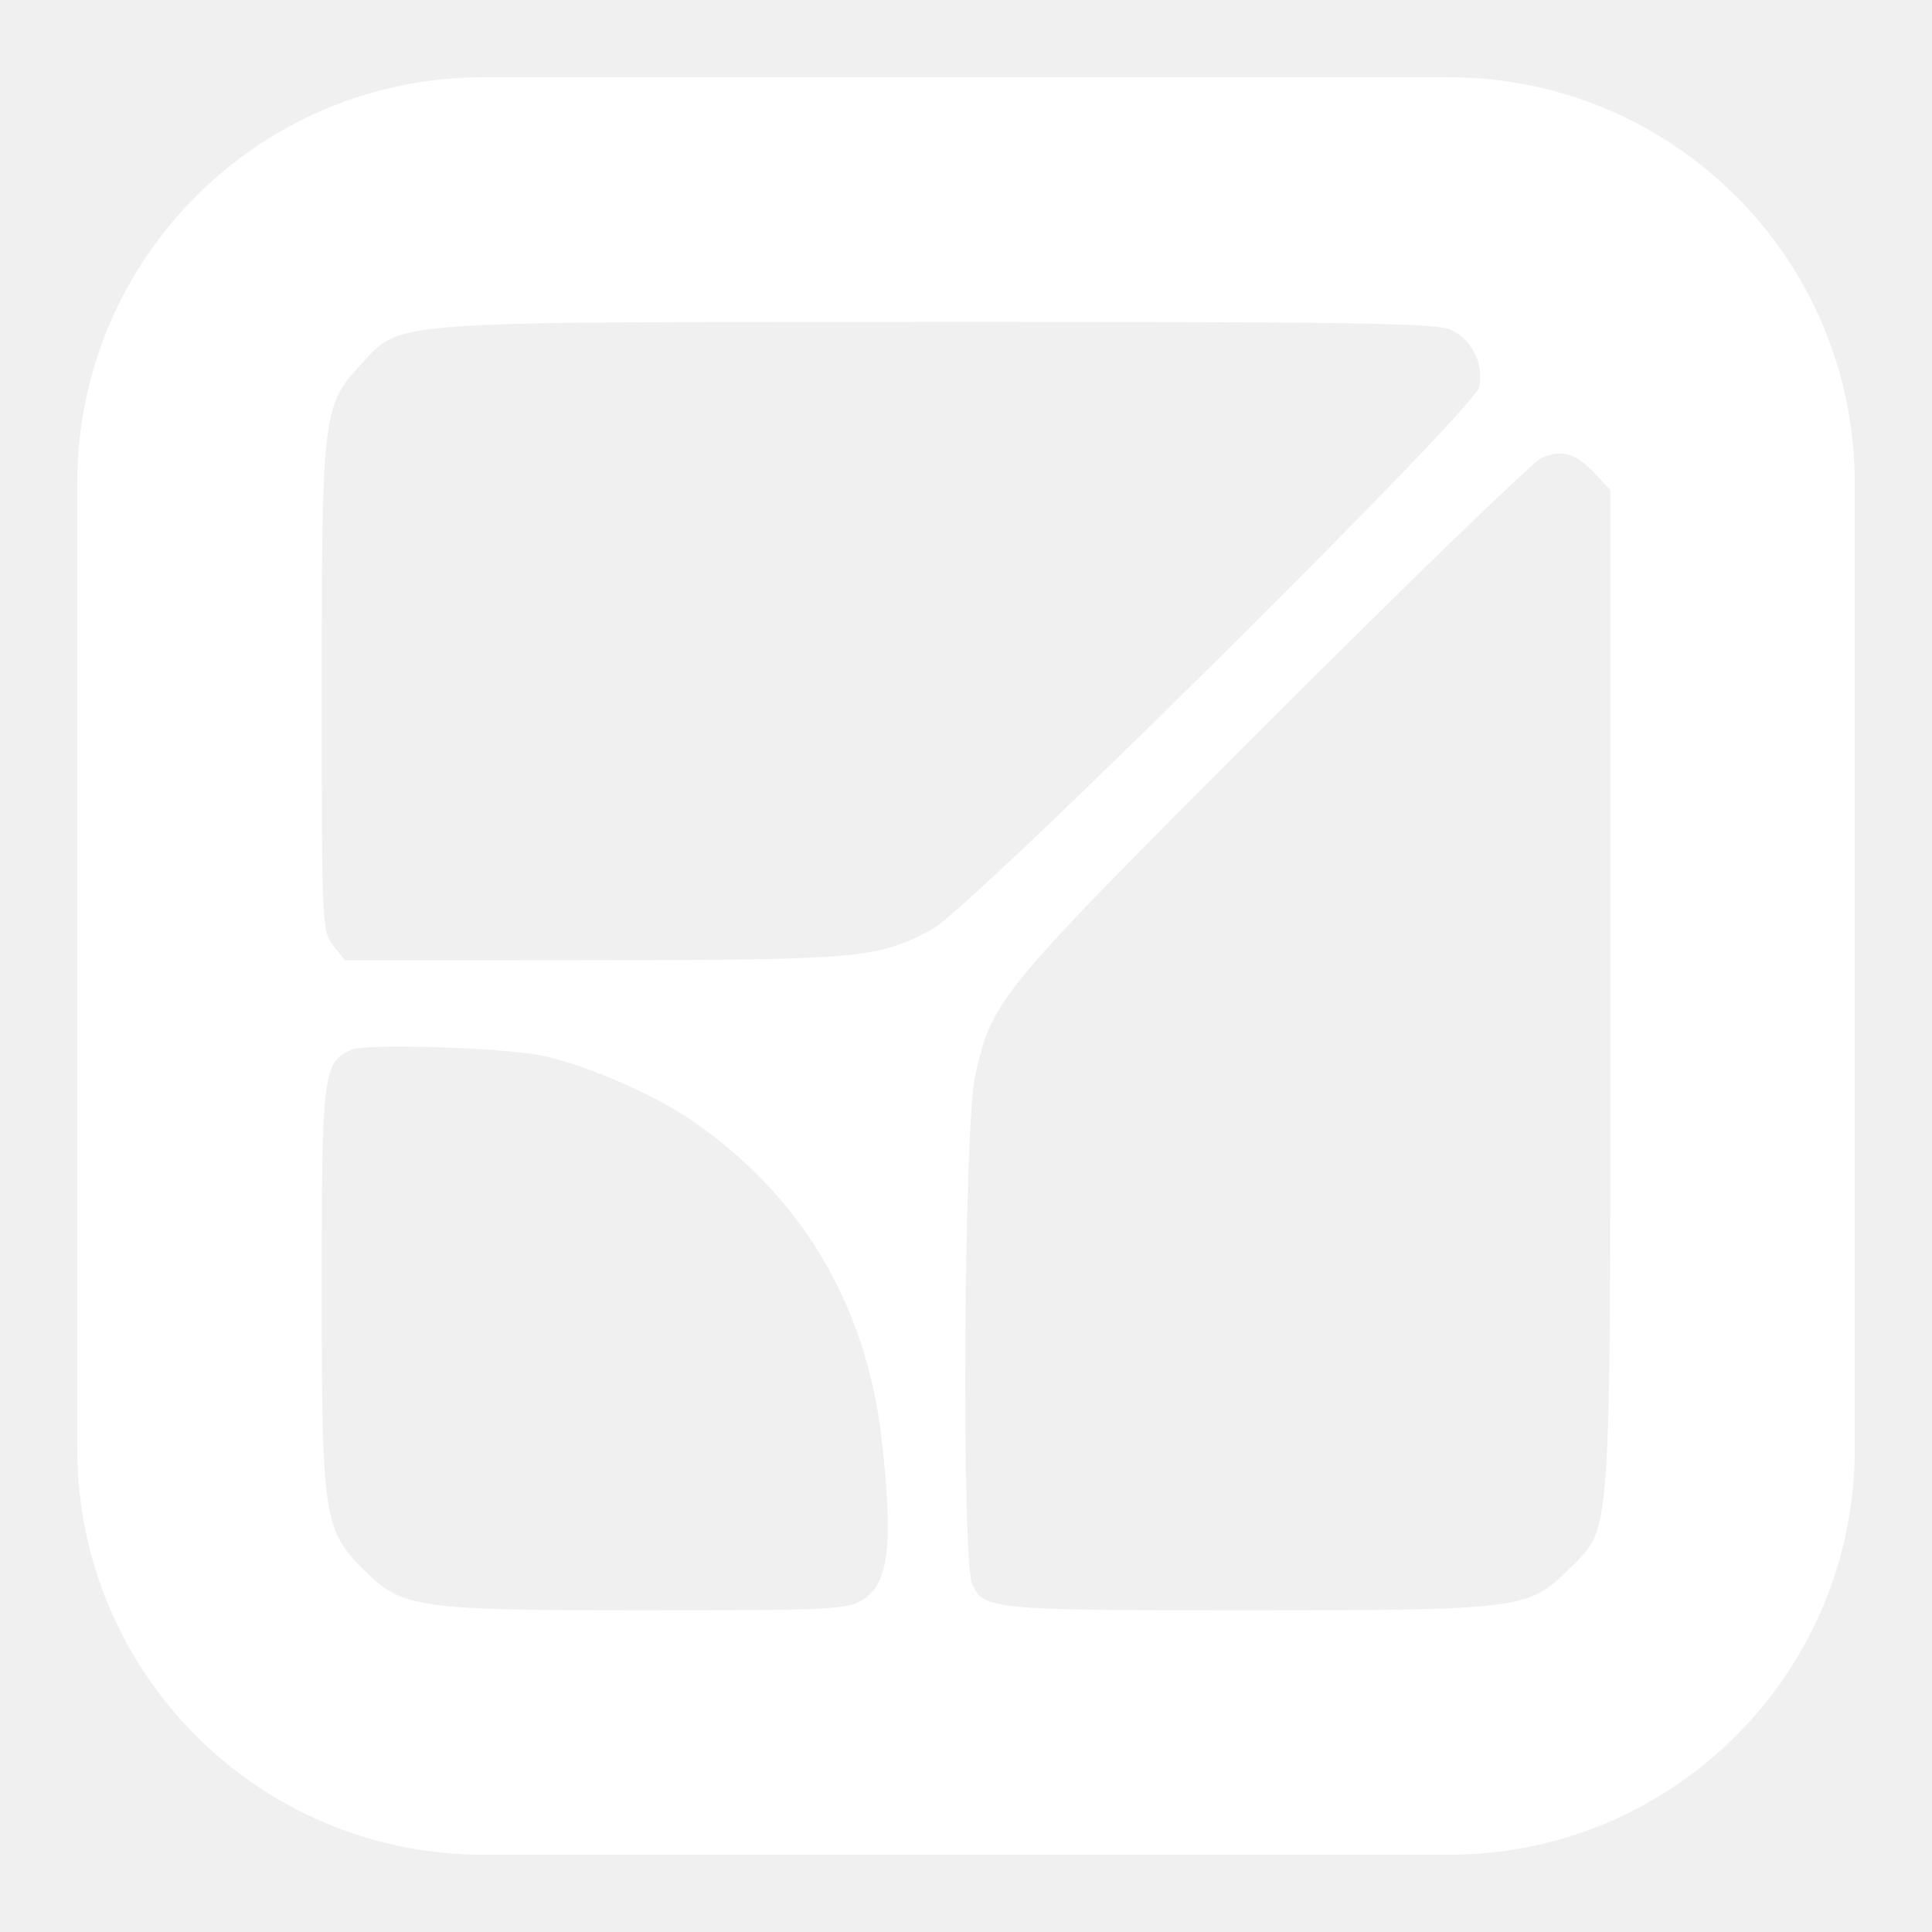
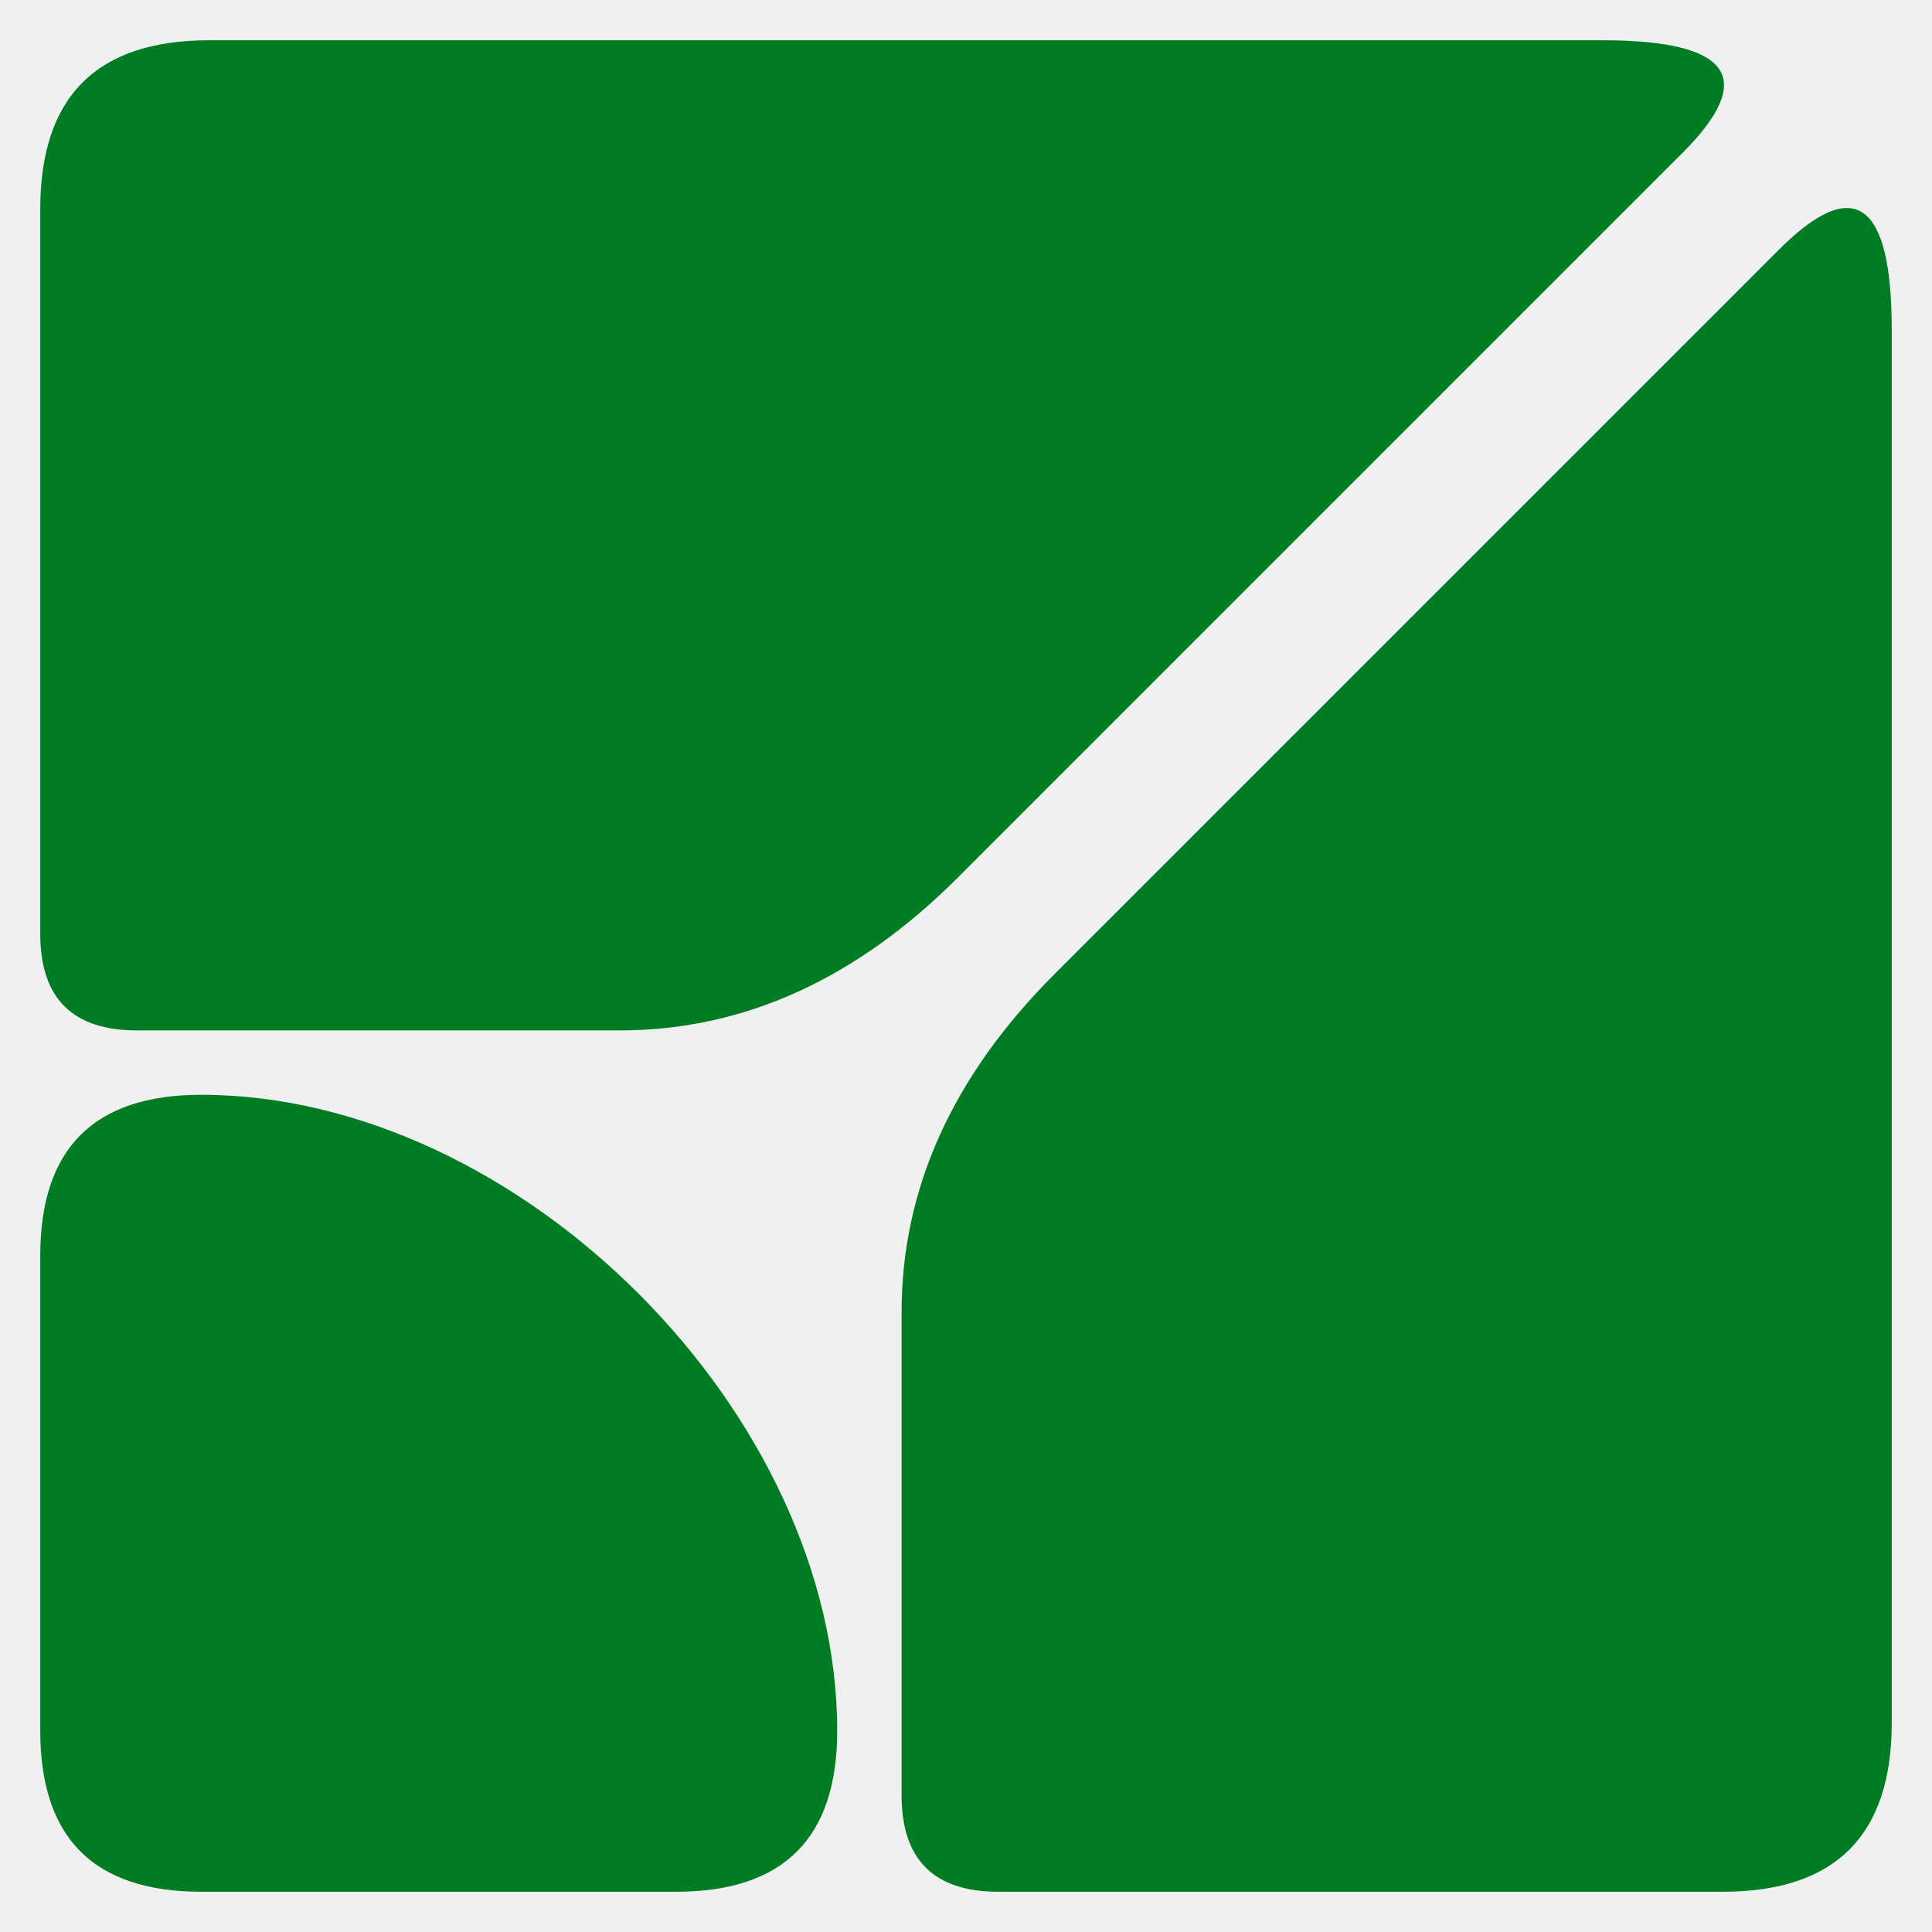
- <svg xmlns="http://www.w3.org/2000/svg" viewBox="0 0 500 500" width="500" height="500">
-   <defs>
-     <mask id="icon-mask" maskUnits="userSpaceOnUse">
-       <rect width="500" height="500" fill="black" />
-       <rect x="20" y="20" width="460" height="460" rx="105" ry="105" fill="white" />
-       <g transform="translate(250 250) scale(1.45) translate(-250 -250)" fill="black">
-         <path d="M336.36 136.377           C340.221 137.99 342.547 142.614 341.568 146.731           C340.595 150.821 251.038 239.573 244.04 243.382           C234.369 248.646 231.322 248.926 183.323 248.964           L139.145 249           L137.073 246.365           C135.048 243.792 135 242.72 135 200.547           C135 151.84 135.231 149.891 141.837 142.809           C149.376 134.727 144.841 135.07 244.782 135.033           C317.543 135.006 333.644 135.242 336.36 136.377" />
-         <path d="M362.25 162.094           L365 165.032           L365 253.834           C365 354.162 365.298 349.965 357.632 357.632           C350.457 364.806 348.938 365 299.866 365           C254.675 365 253.167 364.856 251.11 360.343           C249.188 356.125 249.615 278.618 251.609 269.697           C254.697 255.881 255.279 255.181 304.527 205.945           C329.528 180.95 351.224 159.962 352.741 159.304           C356.339 157.743 358.874 158.487 362.25 162.094" />
-         <path d="M174.265 265.98           C181.586 267.463 193.75 272.66 200.454 277.169           C220.367 290.563 232.17 310.177 234.954 334.5           C237.074 353.031 236.225 360.282 231.604 363.1           C228.712 364.863 226.066 364.993 192.932 364.996           C151.838 365.001 149.379 364.642 142.368 357.632           C135.364 350.627 135 348.14 135 307.269           C135 269.177 135.255 267.143 140.302 264.936           C142.879 263.809 167.249 264.558 174.265 265.98" />
-       </g>
-     </mask>
-   </defs>
-   <rect width="500" height="500" fill="#ffffff" mask="url(#icon-mask)" />
+ <svg xmlns="http://www.w3.org/2000/svg" viewBox="130 130 240 240" width="500" height="500" shape-rendering="geometricPrecision">
+   <g fill="#007C23">
+     <path id="main" d="         M156 135         H329         Q353 135 339 149         L249 239         Q230 258 207 258         H147         Q135 258 135 246         V156         Q135 135 156 135         Z       " />
+     <use href="#main" transform="matrix(0 -1 -1 0 500 500)" />
+     <path d="         M135 286         Q135 266 155 266         C194.5 266 234 305.5 234 345         Q234 365 214 365         H155         Q135 365 135 345         Z       " />
+   </g>
</svg>
